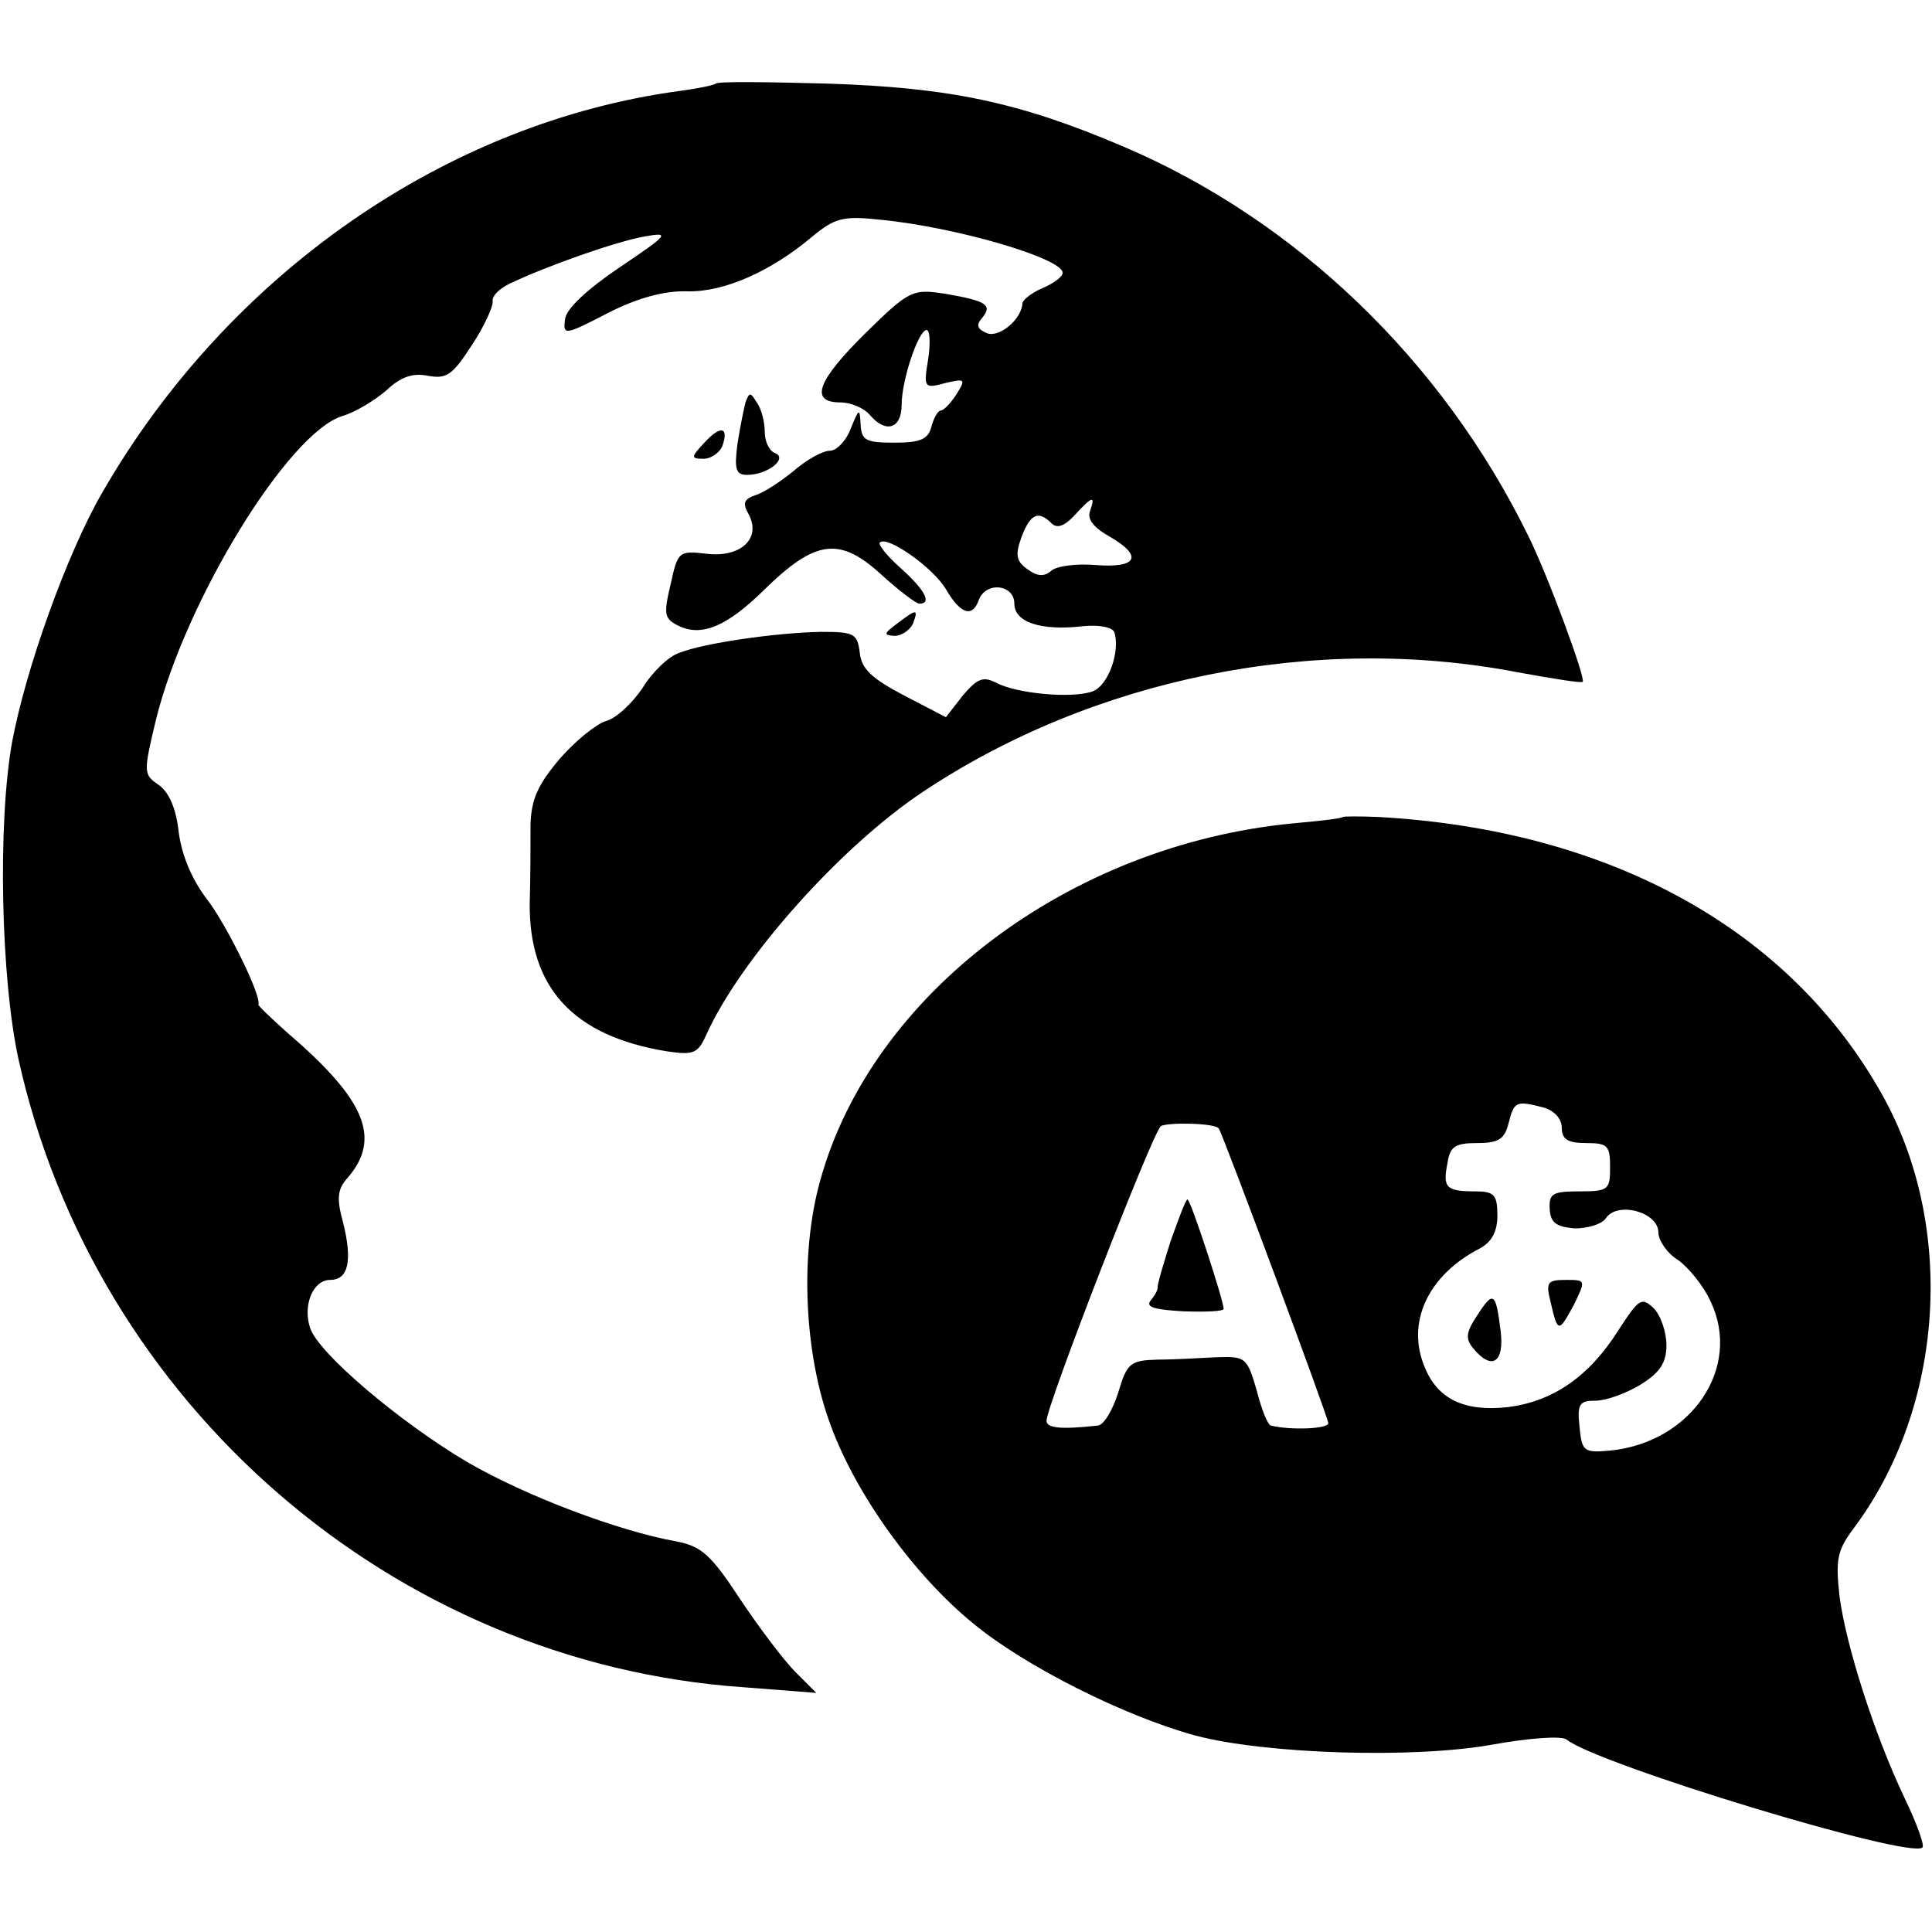
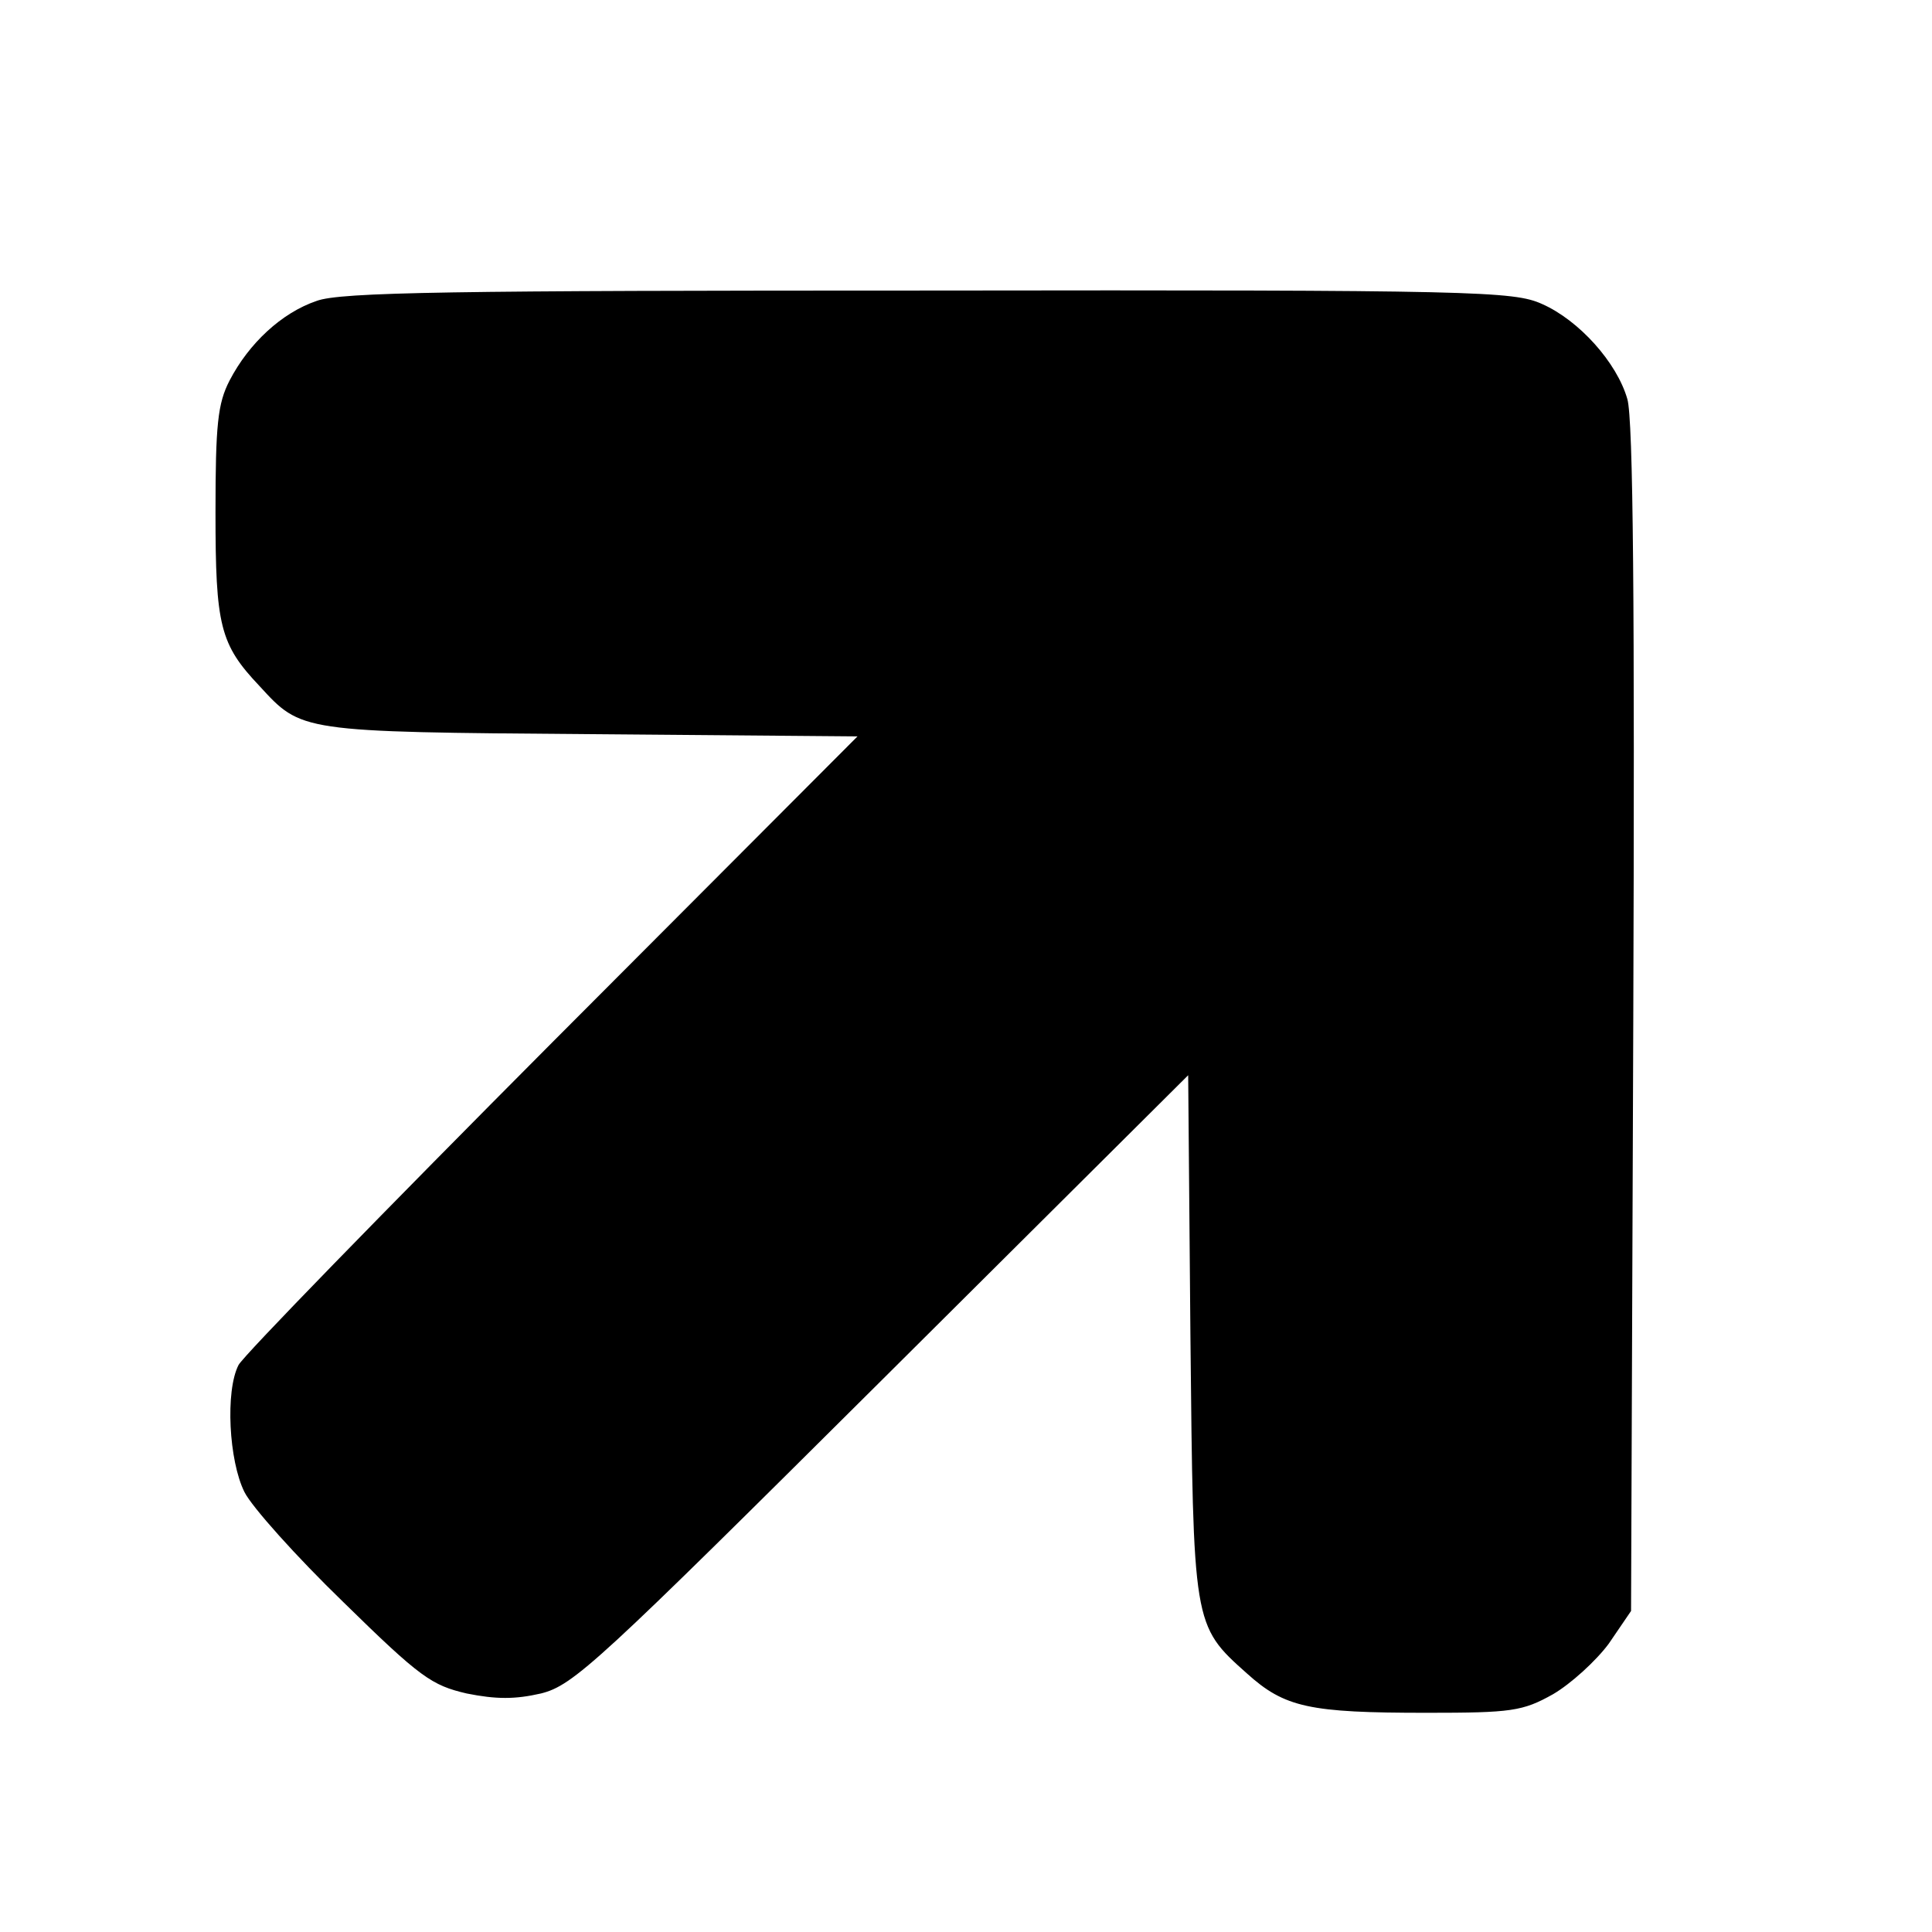
- <svg xmlns="http://www.w3.org/2000/svg" version="1.0" width="16pt" height="16pt" viewBox="0 0 16 16" preserveAspectRatio="xMidYMid meet">
-   <g transform="translate(0,16) scale(0.006667,-0.006667)" fill="#000000" stroke="none">
-     <path d="M889 2296 c-2 -2 -22 -6 -44 -9 -291 -39 -562 -228 -718 -499 -44 -76 -95 -219 -112 -310 -18 -101 -14 -293 8 -394 95 -428 465 -750 901 -780 l90 -7 -26 26 c-14 14 -45 55 -69 91 -36 55 -48 65 -78 71 -73 13 -189 57 -261 99 -83 49 -186 136 -195 167 -9 28 4 59 25 59 23 0 28 24 16 72 -8 29 -7 41 6 55 42 49 22 97 -75 180 -20 18 -37 34 -36 35 4 11 -40 100 -64 131 -19 25 -31 54 -35 83 -3 29 -12 50 -25 59 -19 13 -19 15 -3 82 37 148 164 355 231 376 17 5 41 20 55 32 18 17 33 22 52 18 23 -4 30 1 54 38 16 24 27 49 26 55 -1 6 8 15 20 21 48 23 134 53 168 59 33 6 31 3 -30 -38 -40 -27 -66 -51 -68 -64 -3 -21 -1 -21 53 7 37 19 71 28 99 27 46 -1 104 25 155 68 28 23 38 26 84 21 94 -9 227 -48 227 -66 0 -5 -11 -13 -25 -19 -14 -6 -25 -15 -25 -19 -1 -20 -29 -43 -44 -37 -12 5 -14 10 -6 19 13 16 6 21 -46 30 -40 6 -44 5 -98 -48 -61 -60 -71 -87 -32 -87 13 0 29 -7 36 -15 20 -24 40 -18 40 12 0 31 21 93 31 93 4 0 5 -16 2 -36 -6 -36 -5 -37 21 -30 25 6 26 5 14 -14 -7 -11 -16 -20 -19 -20 -4 0 -9 -9 -12 -20 -4 -16 -14 -20 -46 -20 -36 0 -41 3 -42 23 -1 20 -2 20 -12 -5 -6 -16 -18 -28 -26 -28 -9 0 -29 -11 -45 -25 -16 -13 -37 -27 -47 -30 -15 -5 -17 -10 -9 -24 16 -30 -10 -54 -52 -49 -35 4 -36 3 -45 -38 -9 -38 -8 -43 11 -52 28 -13 59 0 104 44 65 64 95 68 148 19 21 -19 42 -35 46 -35 16 0 7 17 -23 44 -17 15 -29 30 -26 32 9 9 66 -31 82 -58 18 -31 33 -36 41 -13 9 23 44 19 44 -5 0 -23 33 -34 85 -28 20 2 36 -1 39 -7 8 -23 -7 -67 -27 -74 -25 -9 -94 -3 -120 11 -16 8 -23 5 -41 -16 l-21 -27 -52 27 c-40 21 -53 33 -55 53 -3 24 -7 26 -48 26 -56 -1 -146 -14 -176 -26 -13 -4 -34 -24 -46 -44 -13 -19 -33 -38 -46 -41 -12 -4 -38 -25 -57 -47 -27 -32 -35 -50 -36 -81 0 -23 0 -67 -1 -98 -1 -105 54 -165 170 -184 34 -5 39 -3 50 22 43 94 166 232 268 300 213 142 488 197 738 149 44 -8 81 -14 82 -12 4 4 -44 134 -68 182 -107 218 -289 392 -503 483 -129 55 -215 73 -366 78 -74 2 -137 3 -140 0z m465 -531 c-4 -10 5 -21 25 -32 41 -24 34 -39 -18 -35 -23 2 -48 -1 -55 -7 -9 -8 -18 -7 -30 2 -14 10 -15 18 -7 40 11 29 21 33 37 17 7 -7 16 -4 29 10 22 24 26 25 19 5z" />
-     <path d="M926 1900 c-2 -8 -7 -32 -10 -52 -4 -31 -2 -38 12 -38 25 0 51 20 35 27 -7 2 -13 14 -13 26 0 12 -4 29 -10 37 -8 13 -9 13 -14 0z" />
-     <path d="M875 1850 c-17 -18 -17 -20 -1 -20 9 0 19 7 23 15 9 25 -2 27 -22 5z" />
-     <path d="M1114 1625 c-16 -12 -17 -14 -3 -15 9 0 19 7 23 15 7 19 5 19 -20 0z" />
-     <path d="M1668 1385 c-2 -2 -30 -5 -63 -8 -277 -27 -522 -212 -586 -443 -26 -92 -20 -217 13 -305 32 -87 104 -186 176 -245 65 -54 189 -116 277 -140 87 -23 272 -29 370 -11 45 8 85 11 91 6 39 -31 427 -149 442 -134 3 2 -7 30 -22 61 -38 80 -73 190 -81 251 -5 46 -3 57 18 85 112 150 127 374 35 538 -115 206 -339 329 -625 345 -23 1 -44 1 -45 0z m250 -361 c13 -4 22 -14 22 -25 0 -14 7 -19 30 -19 27 0 30 -3 30 -30 0 -28 -2 -30 -38 -30 -34 0 -38 -3 -37 -22 1 -17 8 -22 31 -24 16 0 34 5 39 13 15 21 65 7 65 -18 0 -10 11 -26 24 -34 13 -9 32 -32 41 -52 39 -82 -24 -175 -125 -185 -33 -3 -35 -1 -38 30 -3 28 0 32 20 32 13 0 38 9 56 20 24 15 32 27 32 49 0 16 -7 37 -16 46 -15 14 -18 12 -44 -28 -36 -57 -81 -88 -137 -95 -54 -6 -87 10 -103 49 -24 56 4 115 68 148 15 8 22 21 22 41 0 26 -4 30 -28 30 -36 0 -40 5 -34 35 3 21 10 25 37 25 27 0 34 5 39 25 7 27 9 28 44 19z m-404 -26 c5 -7 136 -359 136 -366 0 -7 -46 -9 -71 -3 -4 0 -12 20 -18 44 -12 41 -14 42 -49 41 -20 -1 -54 -3 -74 -3 -34 -1 -38 -4 -49 -41 -7 -22 -18 -41 -26 -41 -46 -5 -63 -3 -63 6 -1 16 132 359 142 366 8 5 68 4 72 -3z" />
-     <path d="M1926 783 c9 -39 10 -39 29 -4 15 31 15 31 -10 31 -23 0 -25 -3 -19 -27z" />
-     <path d="M1835 766 c-14 -21 -15 -29 -5 -41 23 -28 39 -18 34 22 -6 48 -9 50 -29 19z" />
-     <path d="M1454 858 c-9 -29 -17 -55 -16 -58 0 -3 -4 -10 -9 -16 -6 -8 6 -11 41 -13 28 -1 50 0 50 3 0 10 -41 136 -45 136 -2 0 -11 -24 -21 -52z" />
+ <svg xmlns="http://www.w3.org/2000/svg" version="1.0" width="260pt" height="260pt" viewBox="0 0 260 260" preserveAspectRatio="xMidYMid meet">
+   <g transform="translate(0,260) scale(0.1,-0.1)" fill="#000000" stroke="none">
+     <path d="M426 2195 c-47 -16 -91 -57 -117 -107 -16 -31 -19 -59 -19 -178 0 -152 6 -177 59 -233 57 -62 53 -62 445 -65 l360 -3 -411 -412 c-226 -227 -416 -422 -422 -434 -18 -35 -13 -129 8 -171 10 -20 70 -87 133 -148 104 -102 119 -112 166 -123 40 -8 65 -8 100 0 44 11 76 41 459 422 l412 410 3 -349 c4 -391 3 -391 76 -456 51 -46 84 -53 242 -53 114 0 129 2 170 25 24 14 58 45 75 68 l30 44 3 796 c2 556 0 808 -8 835 -14 49 -65 106 -115 128 -38 17 -87 19 -825 18 -641 0 -792 -2 -824 -14z" />
  </g>
</svg>
